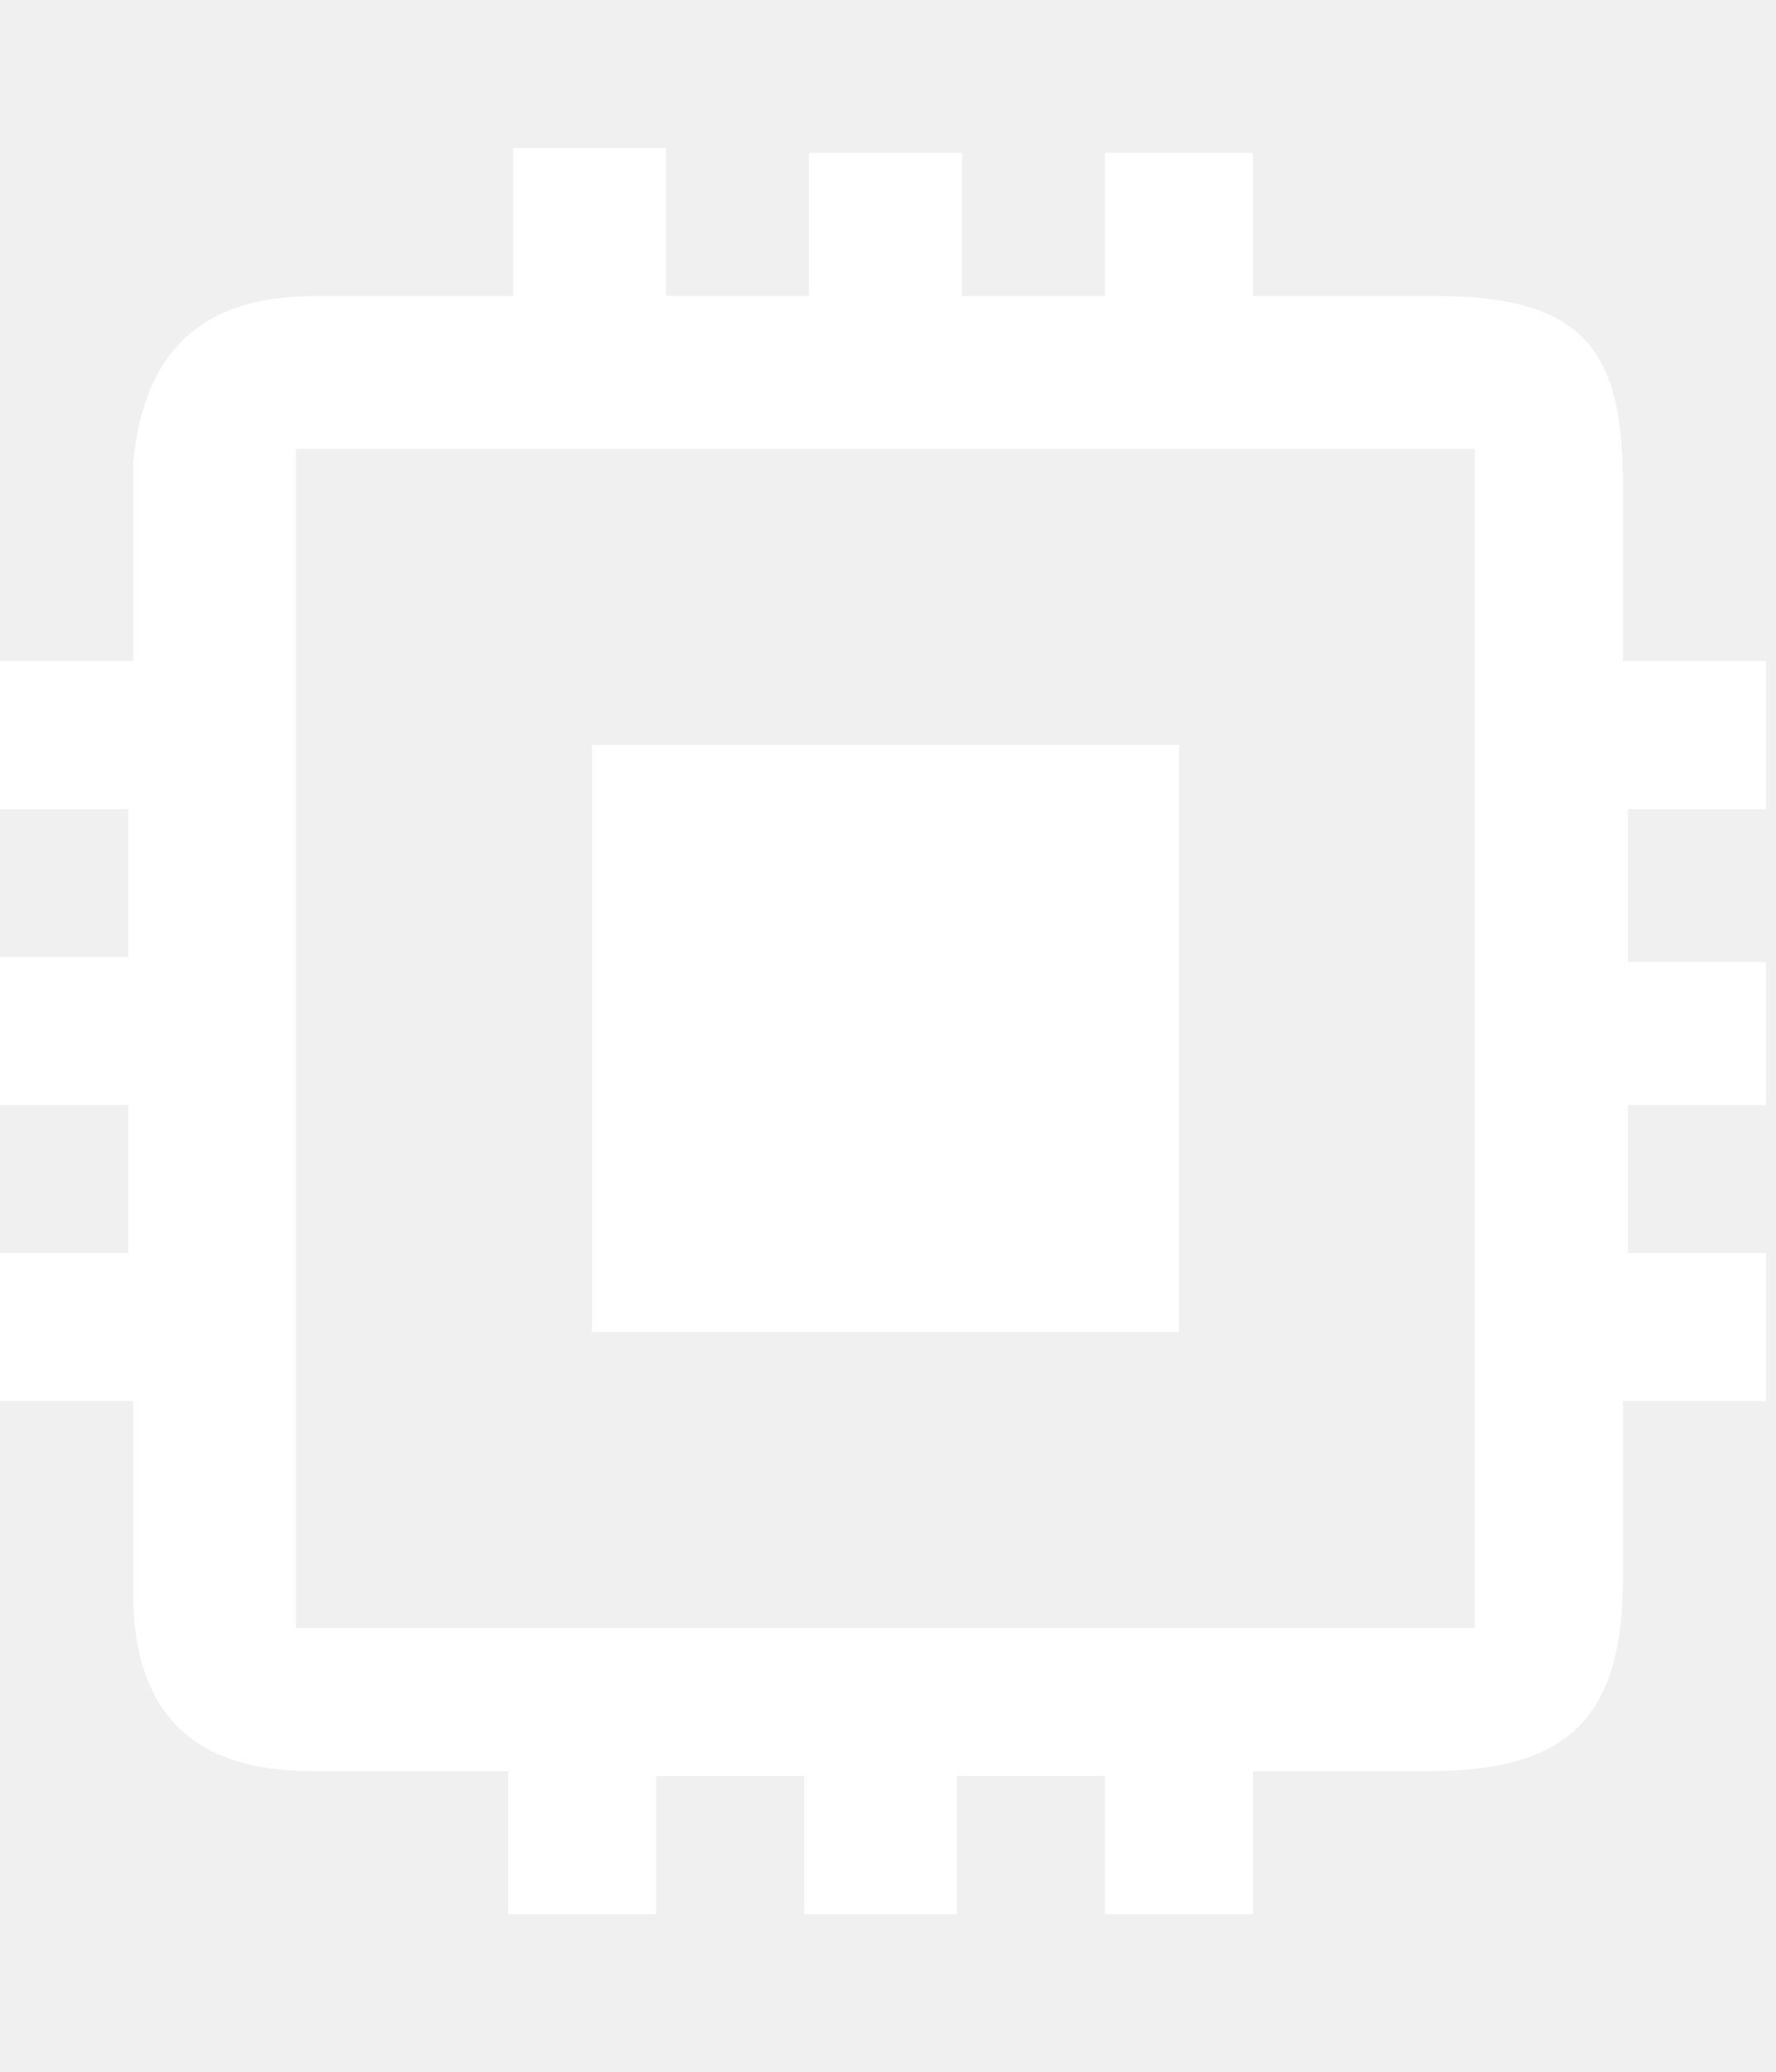
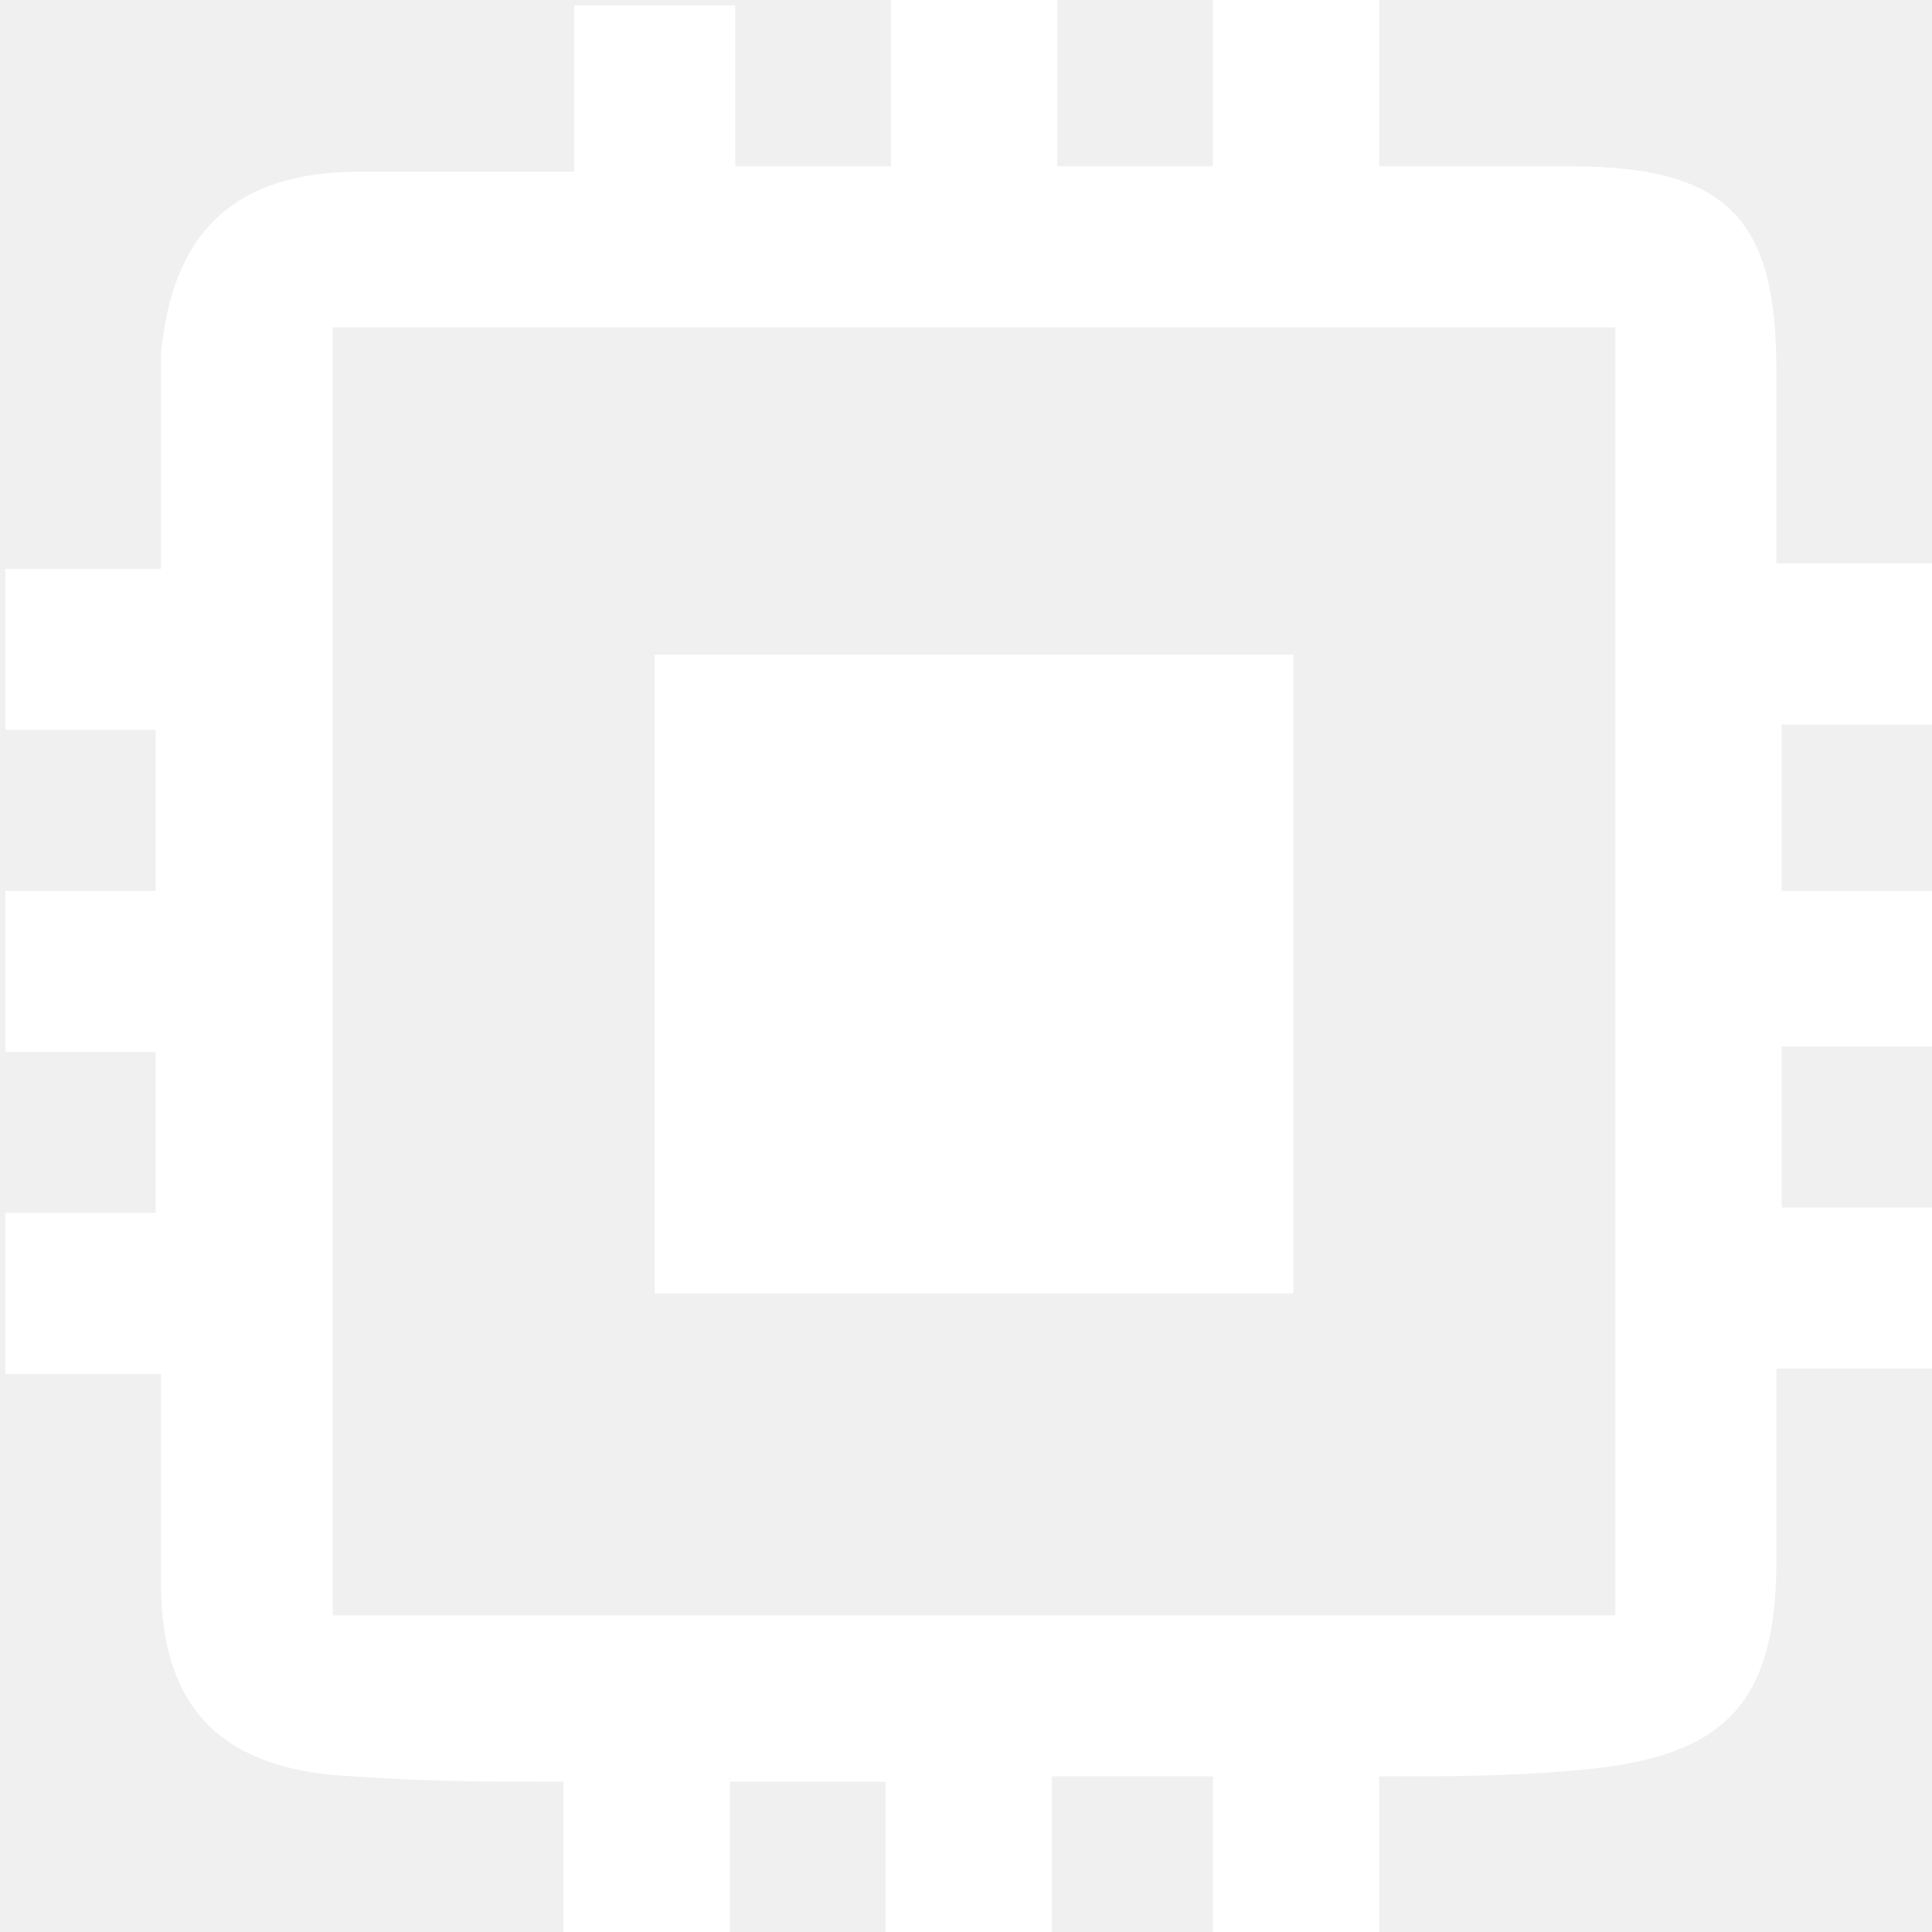
- <svg xmlns="http://www.w3.org/2000/svg" version="1.1" id="Layer_1" x="0px" y="0px" viewBox="0 0 36 42" style="enable-background:new 0 0 36 42;" xml:space="preserve">
+ <svg xmlns="http://www.w3.org/2000/svg" version="1.1" id="Layer_1" x="0px" y="0px" viewBox="0 0 36 36" style="enable-background:new 0 0 36 36;" xml:space="preserve">
  <style type="text/css">
	.st0{fill:#FFFFFF;}
</style>
  <g>
-     <path class="st0" d="M10.4,3.1 M13.5,3c0,1.1,0,2,0,3c1,0,1.9,0,2.9,0c0-0.9,0-1.8,0-2.9c1.1,0,2,0,3.1,0c0,1,0,1.9,0,2.9   c1,0,1.9,0,2.9,0c0-0.9,0-1.8,0-2.9c1.1,0,2,0,3,0c0,0.9,0,1.8,0,2.9c1.1,0,2.7,0,3.7,0c3,0,3.8,1.1,3.8,3.8c0,0.7,0,2.8,0,3.6   c1,0,1.9,0,2.9,0c0,1,0,1.9,0,3c-0.9,0-1.8,0-2.8,0c0,1.1,0,2,0,3.1c0.9,0,1.9,0,2.8,0c0,1,0,1.9,0,2.9c-0.9,0-1.8,0-2.8,0   c0,1,0,1.9,0,3c0.9,0,1.9,0,2.8,0c0,1.1,0,2,0,3c-1,0-1.8,0-2.9,0c0,1.3,0,2.5,0,3.6c0,2.8-1.1,3.9-3.9,3.9c-1.2,0-2.3,0-3.6,0   c0,1,0,1.9,0,2.9c-1.1,0-2,0-3,0c0-0.9,0-1.8,0-2.8c-1,0-1.9,0-3,0c0,0.9,0,1.8,0,2.8c-1.1,0-2,0-3.1,0c0-0.9,0-1.8,0-2.8   c-1,0-1.9,0-3,0c0,0.9,0,1.8,0,2.8c-1,0-2,0-3,0c0-0.9,0-1.8,0-2.9c-1.4,0-2.7,0-4,0c-2.4,0-3.6-1.2-3.6-3.6c0-1.2,0-2.5,0-3.9   c-1,0-1.9,0-2.9,0c0-1.1,0-2,0-3c0.9,0,1.8,0,2.8,0c0-1.1,0-2,0-3c-0.9,0-1.8,0-2.8,0c0-1,0-2,0-3c0.9,0,1.9,0,2.8,0c0-1.1,0-2,0-3   c-0.9,0-1.9,0-2.8,0c0-1.1,0-2,0-3c0.9,0,1.8,0,2.9,0c0-1.4,0-2.7,0-4C2.9,7.2,4,6,6.4,6c1.3,0,2.5,0,4,0l0-3H13.5z M6,33   c8,0,16,0,23.9,0c0-8,0-16,0-23.9c-8,0-15.9,0-23.9,0C6,17.1,6,25,6,33z" />
-     <path class="st0" d="M12,15.1c4,0,7.9,0,11.9,0c0,4,0,7.9,0,11.9c-4,0-7.9,0-11.9,0C12,23.1,12,19.2,12,15.1z" />
+     <path class="st0" d="M13.7,0c0,1.1,0,2.1,0,3.1c1,0,1.9,0,2.9,0c0-0.9,0-2,0-3.1c1.1,0,2,0,3.1,0c0,1,0,2.1,0,3.1c1,0,1.9,0,2.9,0   c0-0.9,0-2,0-3.1c1.1,0,2.1,0,3.1,0c0,0.9,0,2,0,3.1c1.1,0,2.6,0,3.6,0c3,0,3.8,1.1,3.8,3.8c0,0.7,0,2.8,0,3.6c1,0,1.9,0,2.9,0   c0,1,0,1.9,0,3c-0.9,0-1.8,0-2.8,0c0,1.1,0,2,0,3.1c0.9,0,1.9,0,2.8,0c0,1,0,1.9,0,2.9c-0.9,0-1.8,0-2.8,0c0,1,0,1.9,0,3   c0.9,0,1.9,0,2.8,0c0,1.1,0,2,0,3c-1,0-1.8,0-2.9,0c0,1.3,0,2.5,0,3.6c0,2.8-1.1,3.7-3.9,3.9c-1.2,0.1-2.2,0.1-3.5,0.1   c0,1,0,1.8,0,2.9c-1.1,0-2.1,0-3.1,0c0-0.9,0-1.9,0-2.9c-1,0-1.9,0-3,0c0,0.9,0,1.9,0,2.9c-1.1,0-2,0-3.1,0c0-0.9,0-1.8,0-2.8   c-1,0-1.8,0-2.9,0c0,0.9,0,1.9,0,2.9c-1,0-2.1,0-3.1,0c0-0.9,0-1.8,0-2.9c-1.4,0-2.5,0-3.9-0.1c-2.4-0.1-3.6-1.2-3.6-3.6   c0-1.2,0-2.5,0-3.9c-1,0-1.9,0-2.9,0c0-1.1,0-2,0-3c0.9,0,1.8,0,2.8,0c0-1.1,0-2,0-3c-0.9,0-1.8,0-2.8,0c0-1,0-2,0-3   c0.9,0,1.9,0,2.8,0c0-1.1,0-2,0-3c-0.9,0-1.9,0-2.8,0c0-1.1,0-2,0-3c0.9,0,1.8,0,2.9,0c0-1.4,0-2.7,0-4c0.2-2.2,1.3-3.4,3.7-3.4   c1.3,0,2.5,0,4,0l0-3.1H13.7z M6.2,30.1c8,0,16,0,23.9,0c0-8,0-16,0-24c-8,0-15.9,0-23.9,0C6.2,14.2,6.2,22.1,6.2,30.1z" />
+     <path class="st0" d="M12.2,12.2c4,0,7.9,0,11.9,0c0,4,0,7.9,0,11.9c-4,0-7.9,0-11.9,0C12.2,20.2,12.2,16.3,12.2,12.2z" />
  </g>
</svg>
